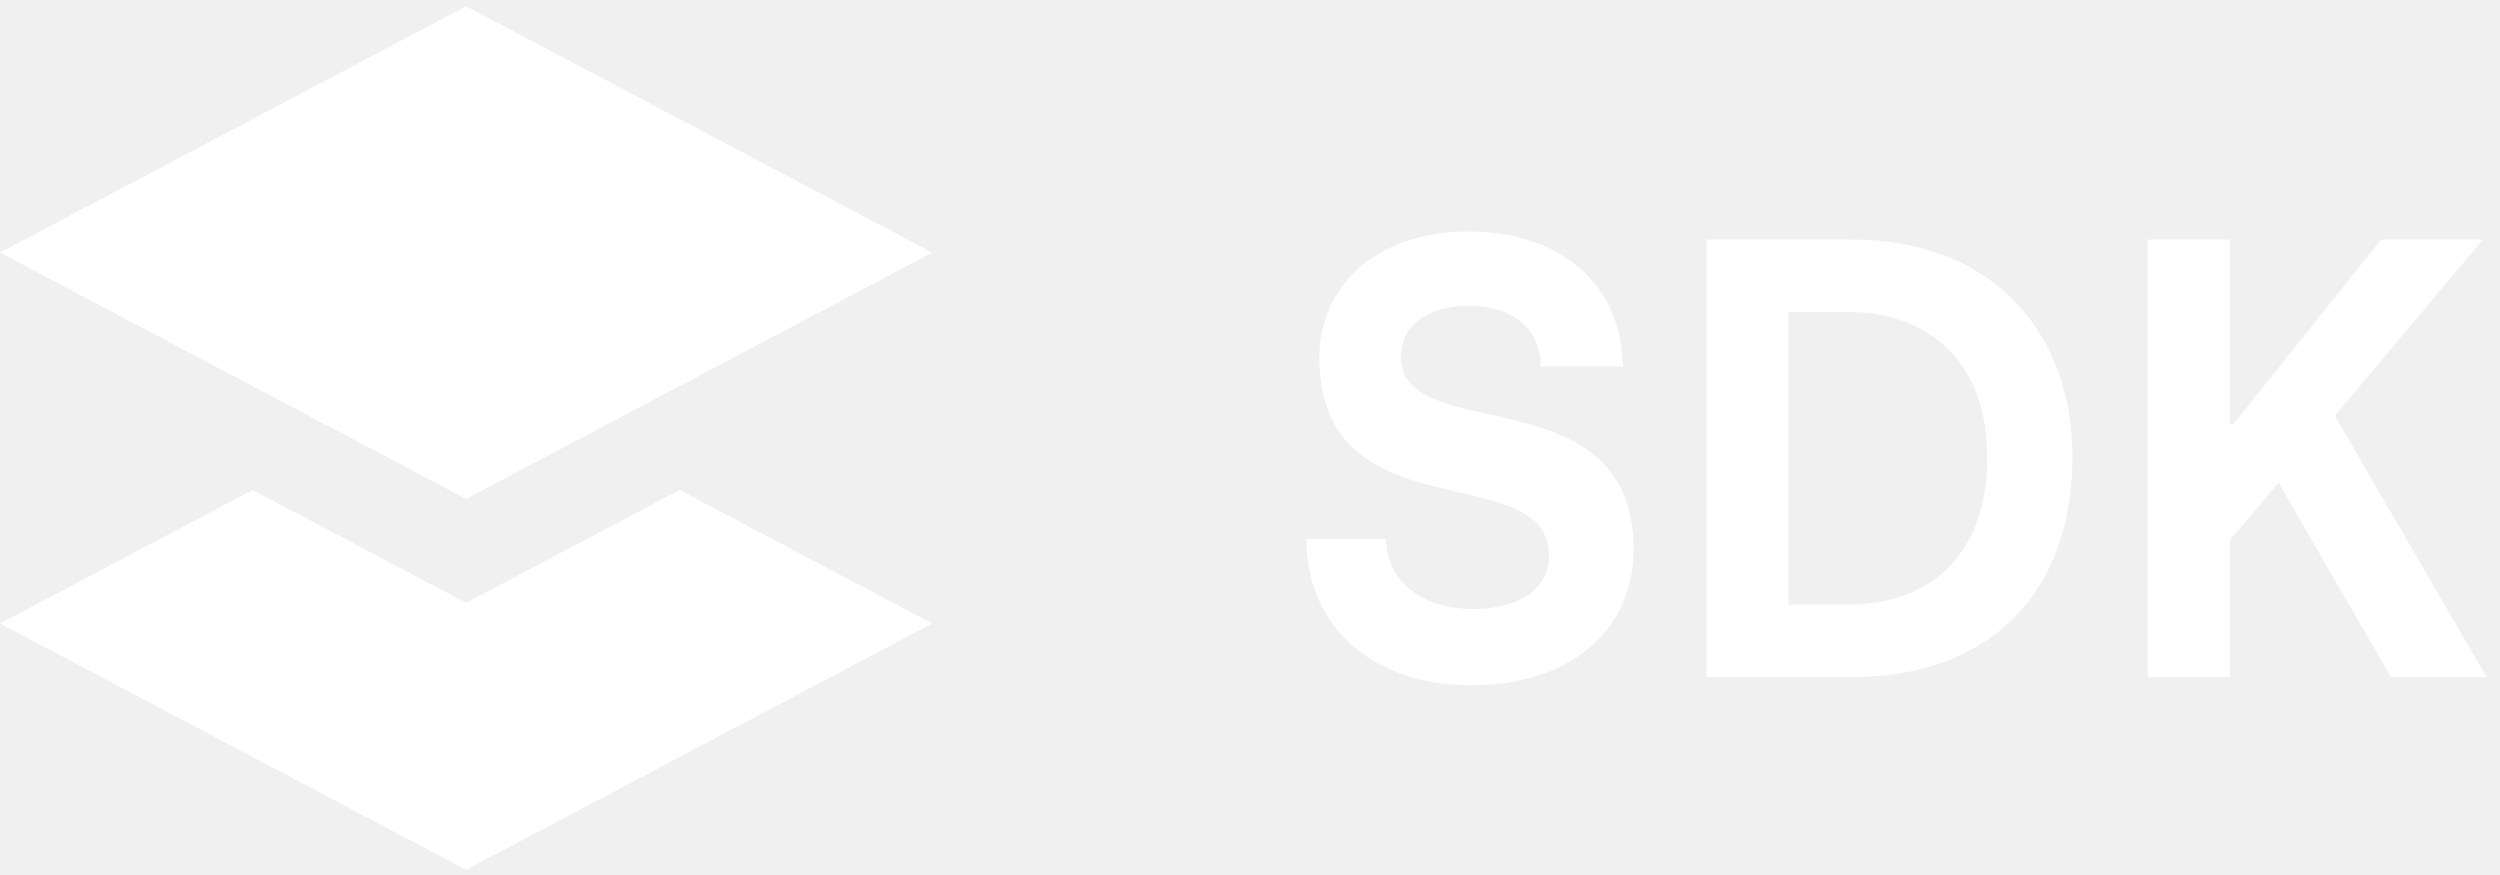
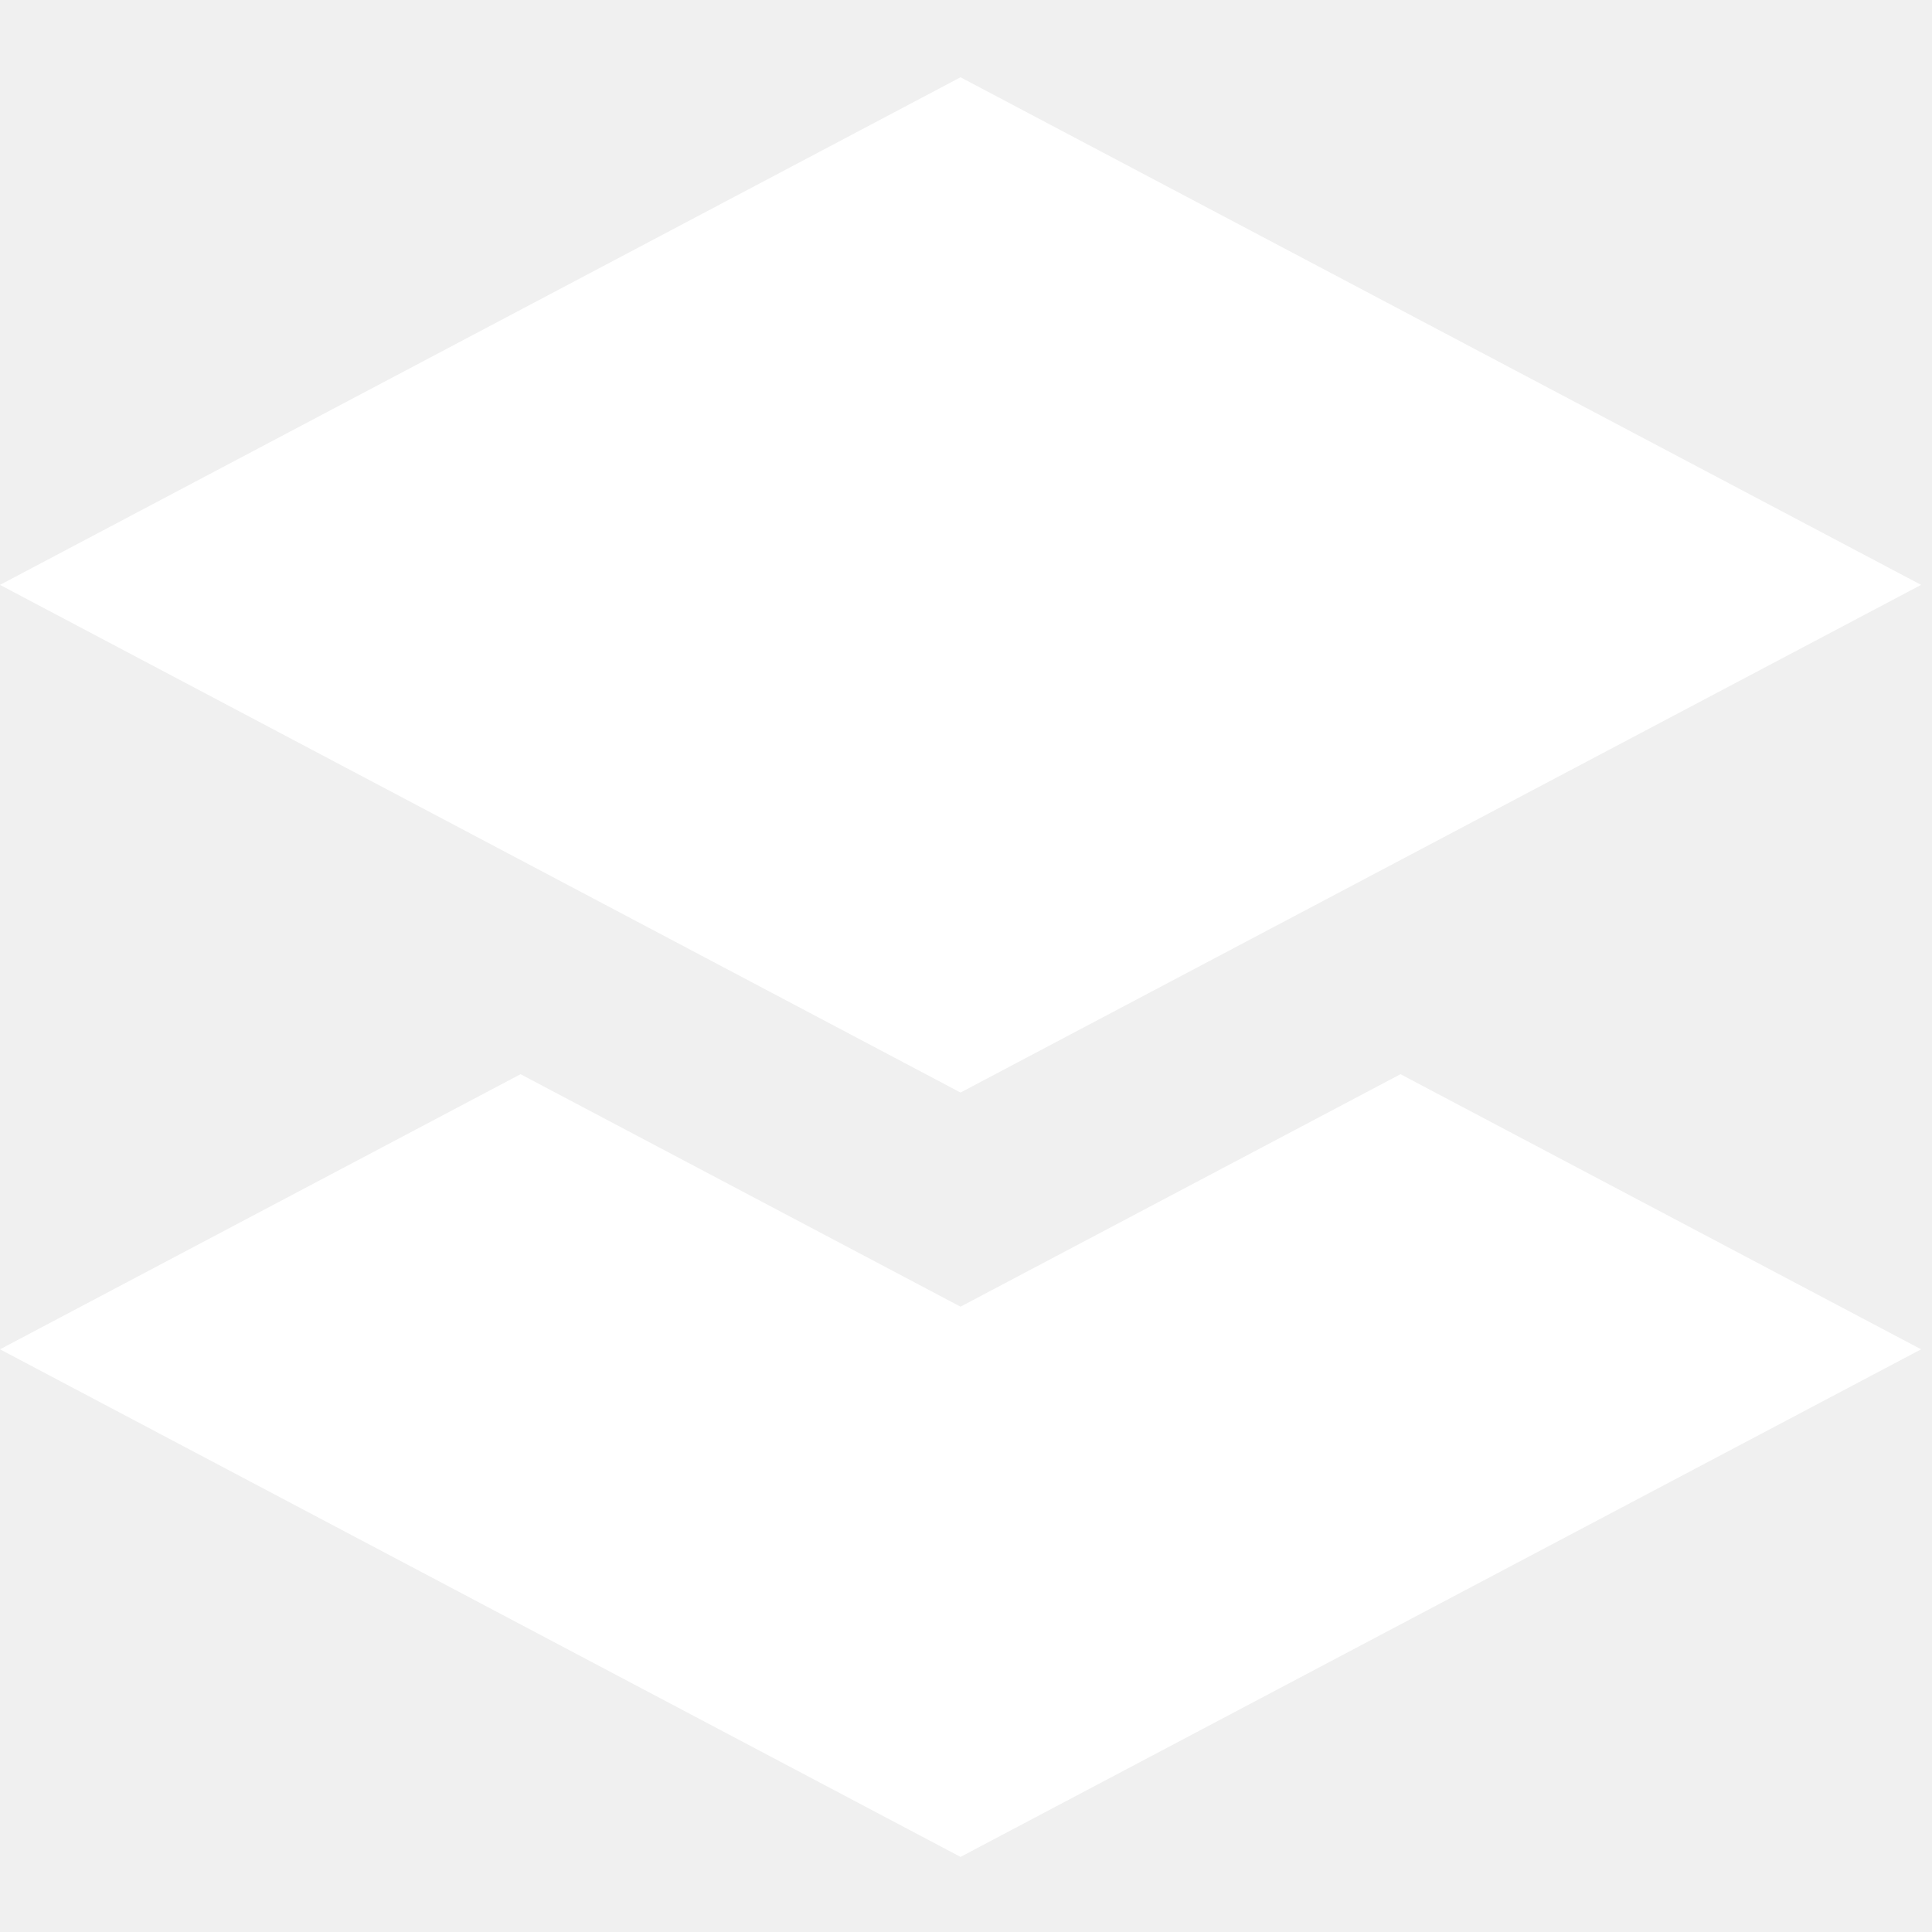
- <svg xmlns="http://www.w3.org/2000/svg" width="80px" height="28px" version="1.1" viewBox="0 0 80 28">
-   <defs />
-   <g id="Page-1" fill="none" fill-rule="evenodd" stroke="none" stroke-width="1">
-     <g id="home" fill="#FFFFFF" transform="translate(-624, -348)">
-       <g id="sdk_dark-copy" transform="translate(624, 347)">
-         <path id="SDK" fill-rule="nonzero" d="M47.058,22.927 C43.898,22.927 41.804,21.027 41.804,18.247 L44.352,18.247 C44.372,19.507 45.399,20.487 47.137,20.487 C48.619,20.487 49.567,19.847 49.567,18.787 C49.567,15.587 42.219,18.167 42.219,12.447 C42.219,10.227 43.957,8.407 46.999,8.407 C49.626,8.407 51.858,9.807 51.937,12.727 L49.31,12.727 C49.291,11.567 48.481,10.787 46.999,10.787 C45.537,10.787 44.826,11.527 44.826,12.407 C44.826,15.327 52.273,12.927 52.273,18.587 C52.273,21.067 50.377,22.927 47.058,22.927 Z M54.604,22.667 L54.604,8.667 L59.266,8.667 C63.671,8.667 66.318,11.547 66.318,15.627 C66.318,19.967 63.671,22.667 59.266,22.667 L54.604,22.667 Z M57.231,20.347 L59.167,20.347 C61.597,20.347 63.592,18.907 63.592,15.627 C63.592,12.487 61.616,10.987 59.167,10.987 L57.231,10.987 L57.231,20.347 Z M79.572,22.667 L76.51,22.667 L72.915,16.447 L71.355,18.287 L71.355,22.667 L68.728,22.667 L68.728,8.667 L71.355,8.667 L71.355,14.567 L71.473,14.567 L76.194,8.667 L79.453,8.667 L74.713,14.307 L79.572,22.667 Z" />
-         <g id="ic/-audits-copy-2">
-           <path id="Combined-Shape" d="M14.915,20.29 L21.747,16.68 L29.831,20.952 L14.915,28.834 L0,20.952 L8.083,16.68 L14.915,20.29 Z M14.915,1.2 L29.831,9.082 L14.915,16.965 L0,9.082 L14.915,1.2 Z" />
-         </g>
-       </g>
-     </g>
-   </g>
+ <svg xmlns="http://www.w3.org/2000/svg" width="30" height="30" viewBox="0 0 30 30" fill="none">
+   <path fill-rule="evenodd" clip-rule="evenodd" d="M14.915 20.29L21.747 16.68L29.831 20.952L14.915 28.834L0 20.952L8.083 16.68L14.915 20.29ZM14.915 1.2L29.831 9.082L14.915 16.965L0 9.082L14.915 1.2Z" fill="white" />
</svg>
